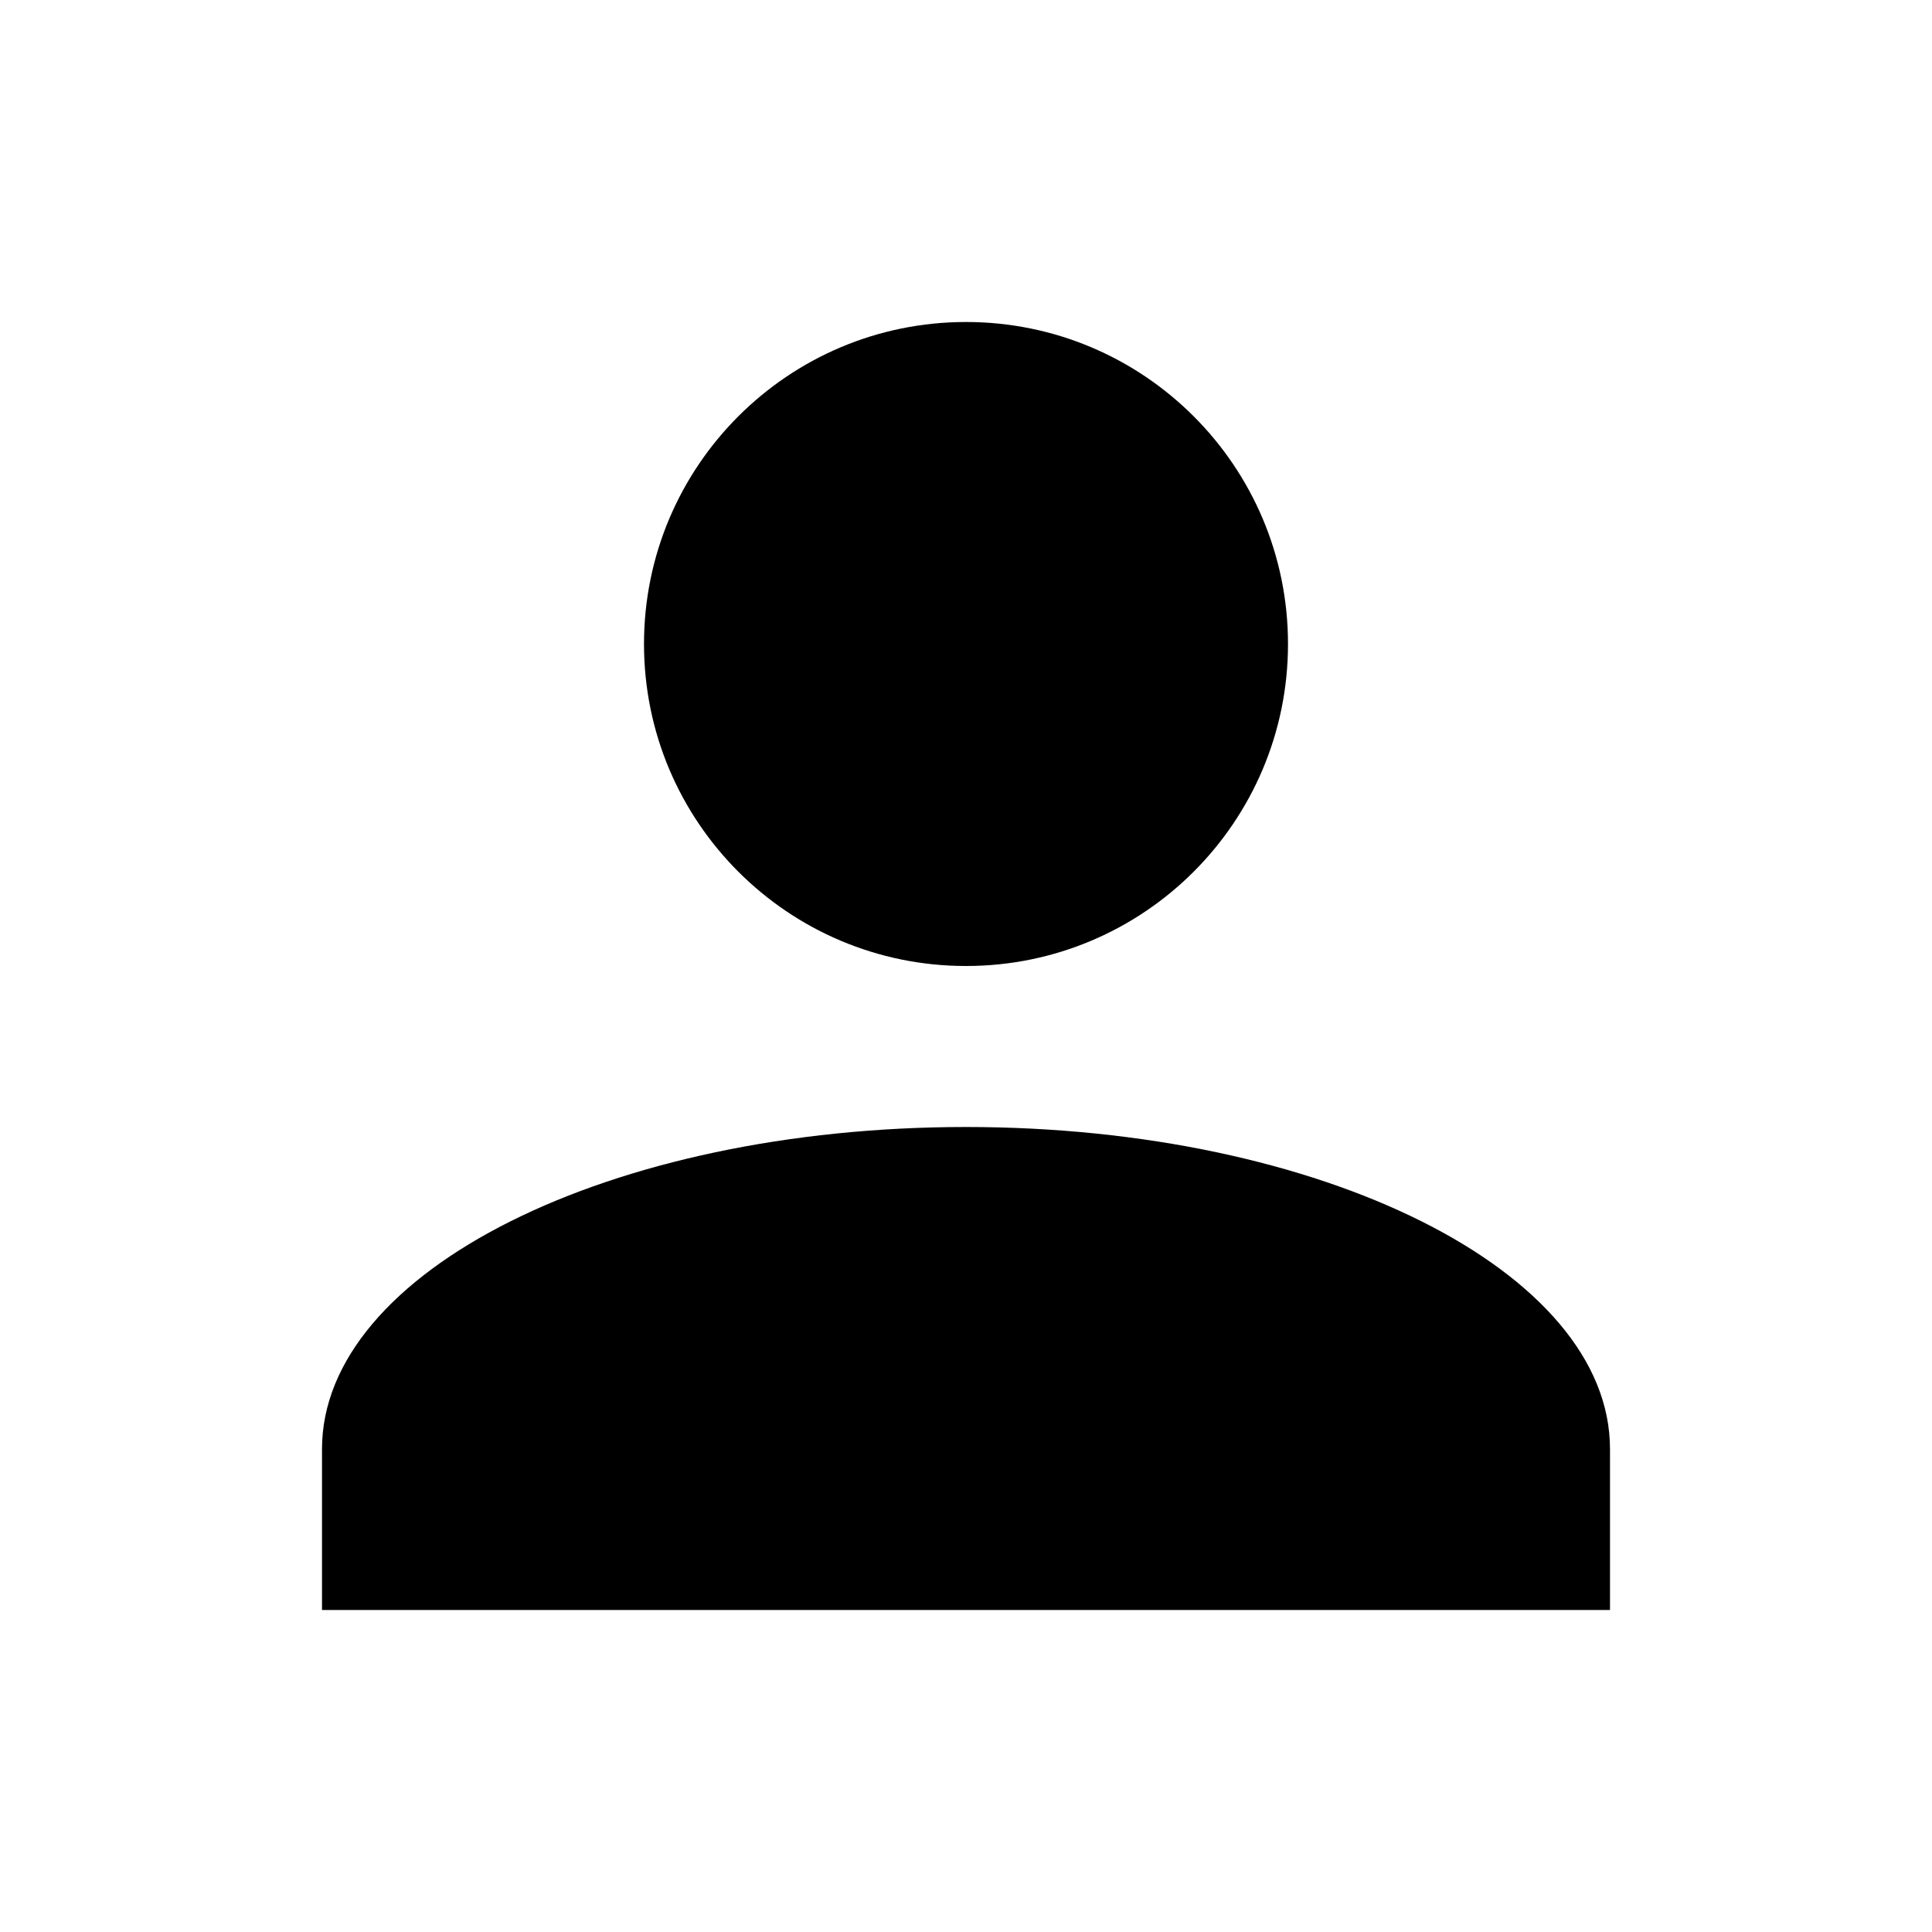
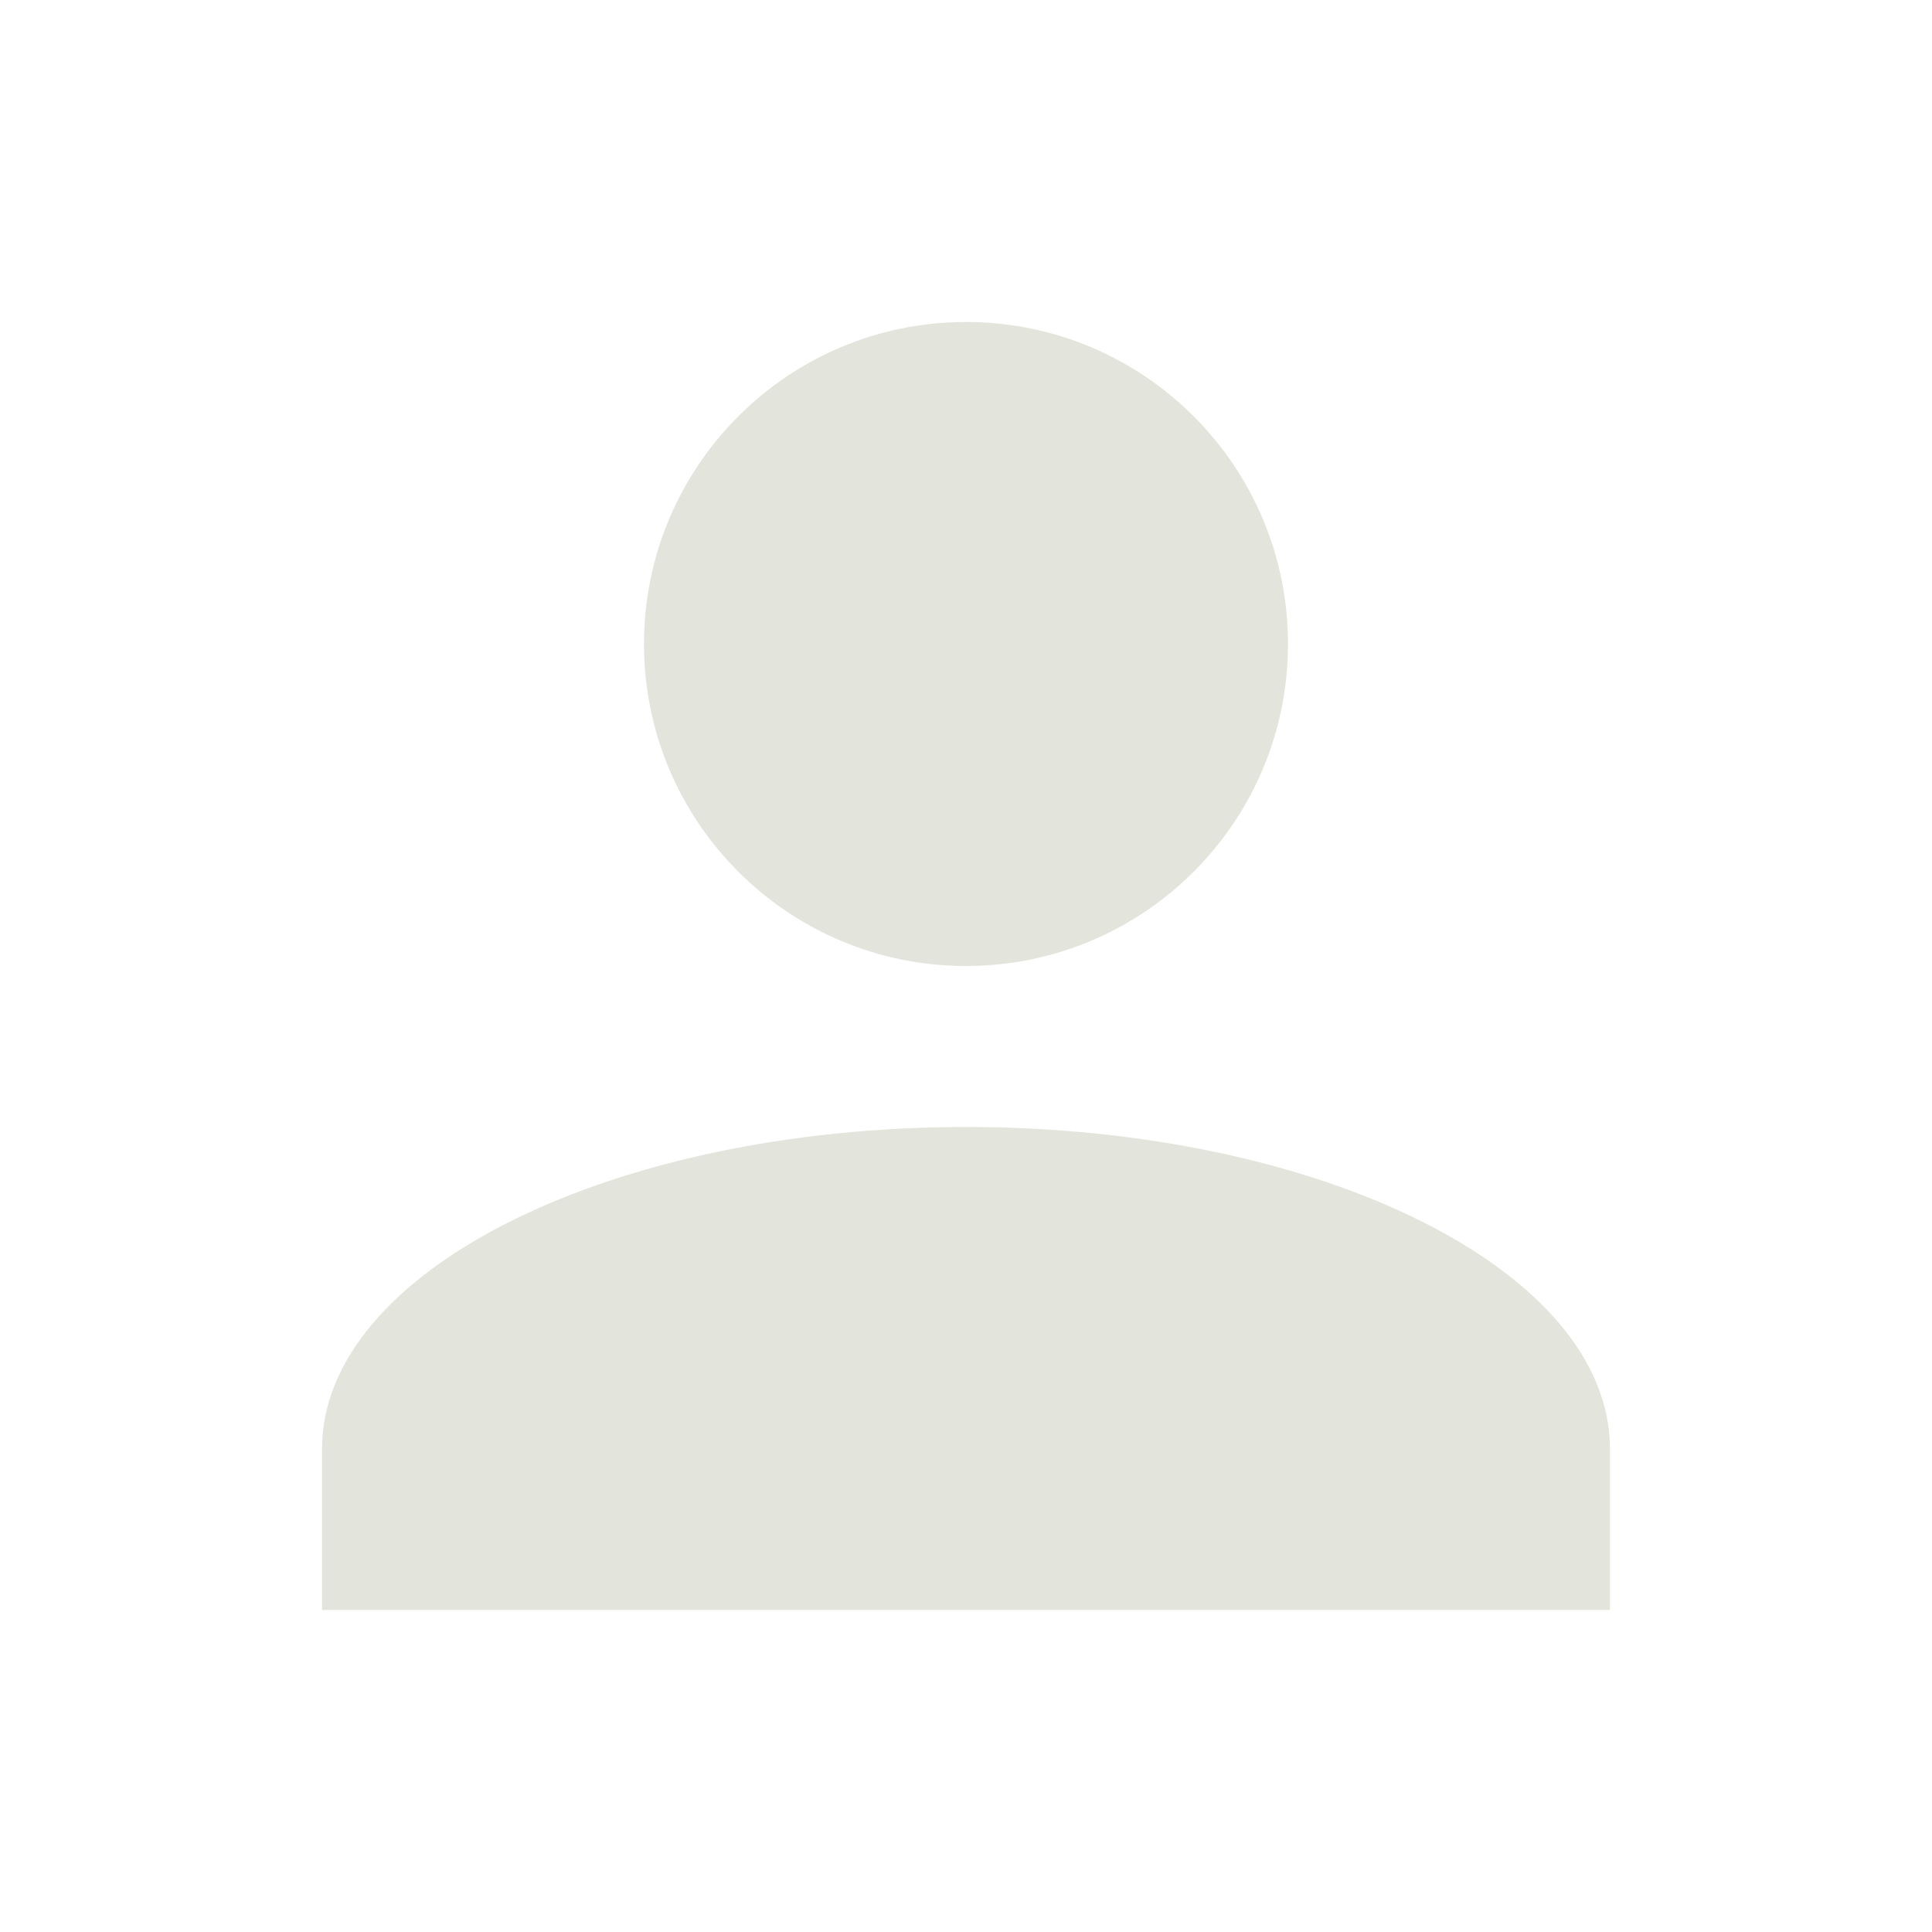
- <svg xmlns="http://www.w3.org/2000/svg" viewBox="0 0 24 24">
+ <svg xmlns="http://www.w3.org/2000/svg" style="fill: #E3E4DB;" viewBox="0 0 24 24">
  <path d="M12,4A4,4 0 0,1 16,8A4,4 0 0,1 12,12A4,4 0 0,1 8,8A4,4 0 0,1 12,4M12,14C16.42,14 20,15.79 20,18V20H4V18C4,15.79 7.58,14 12,14Z" />
</svg>
